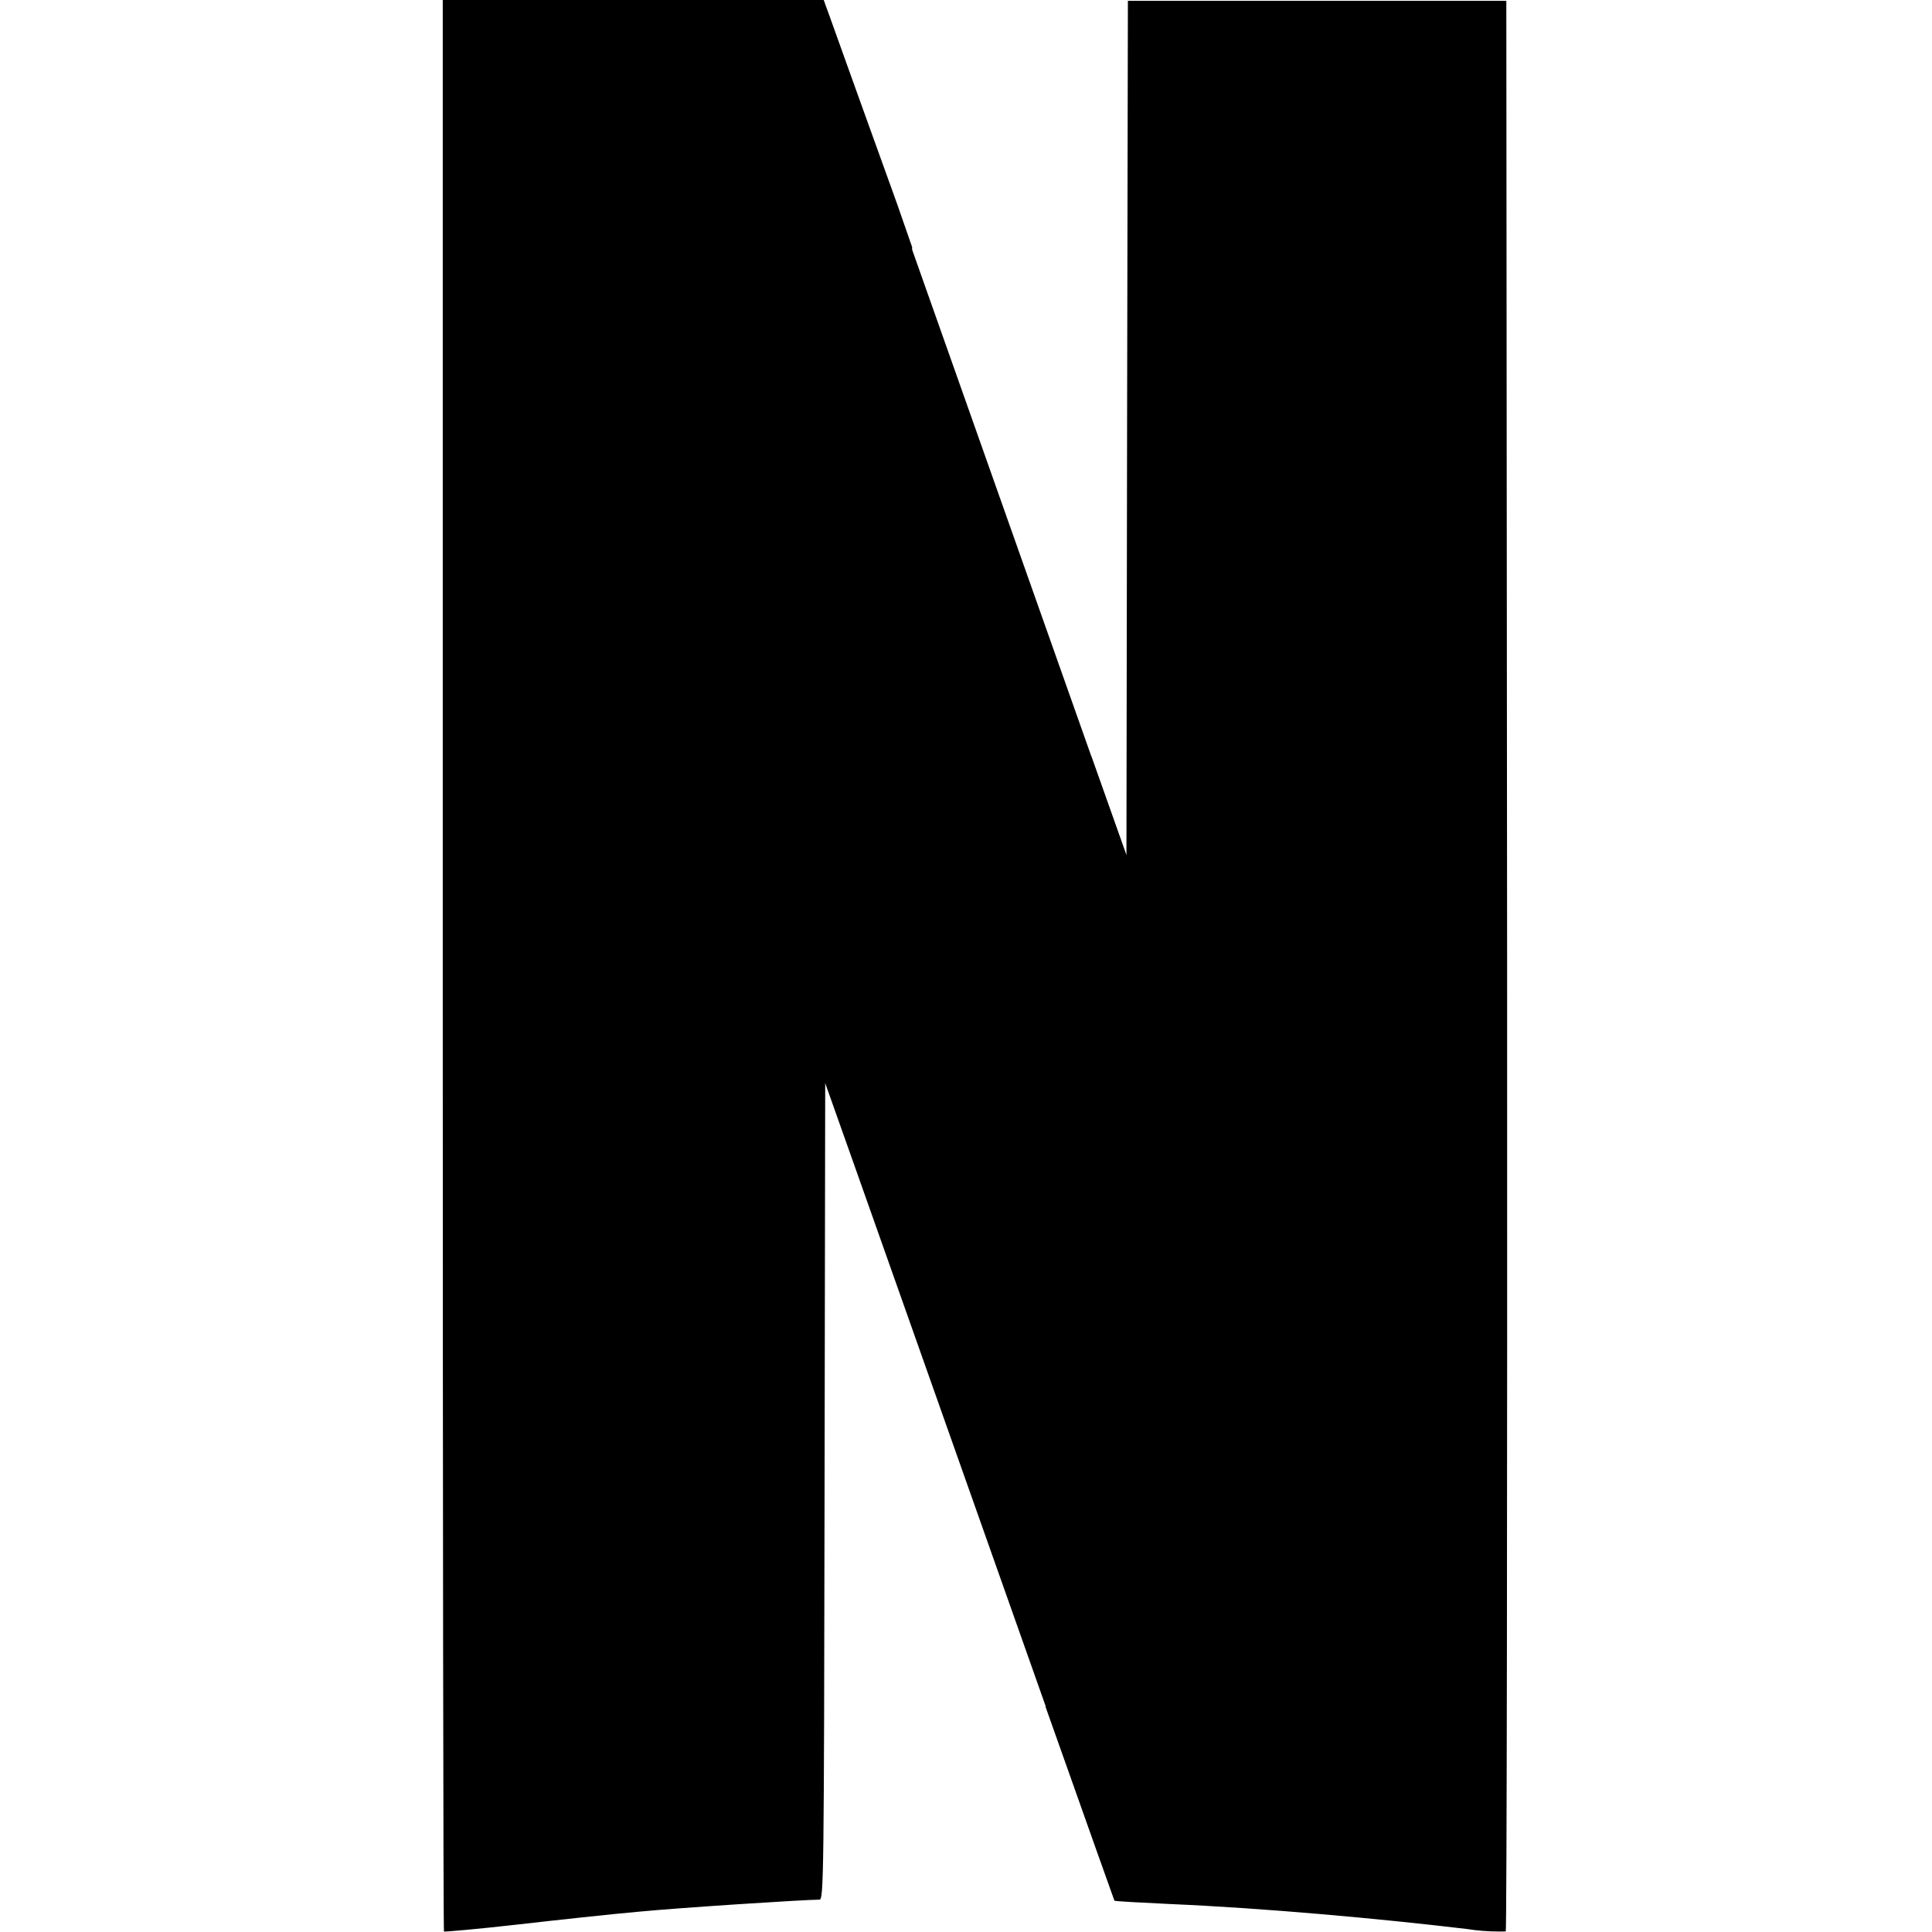
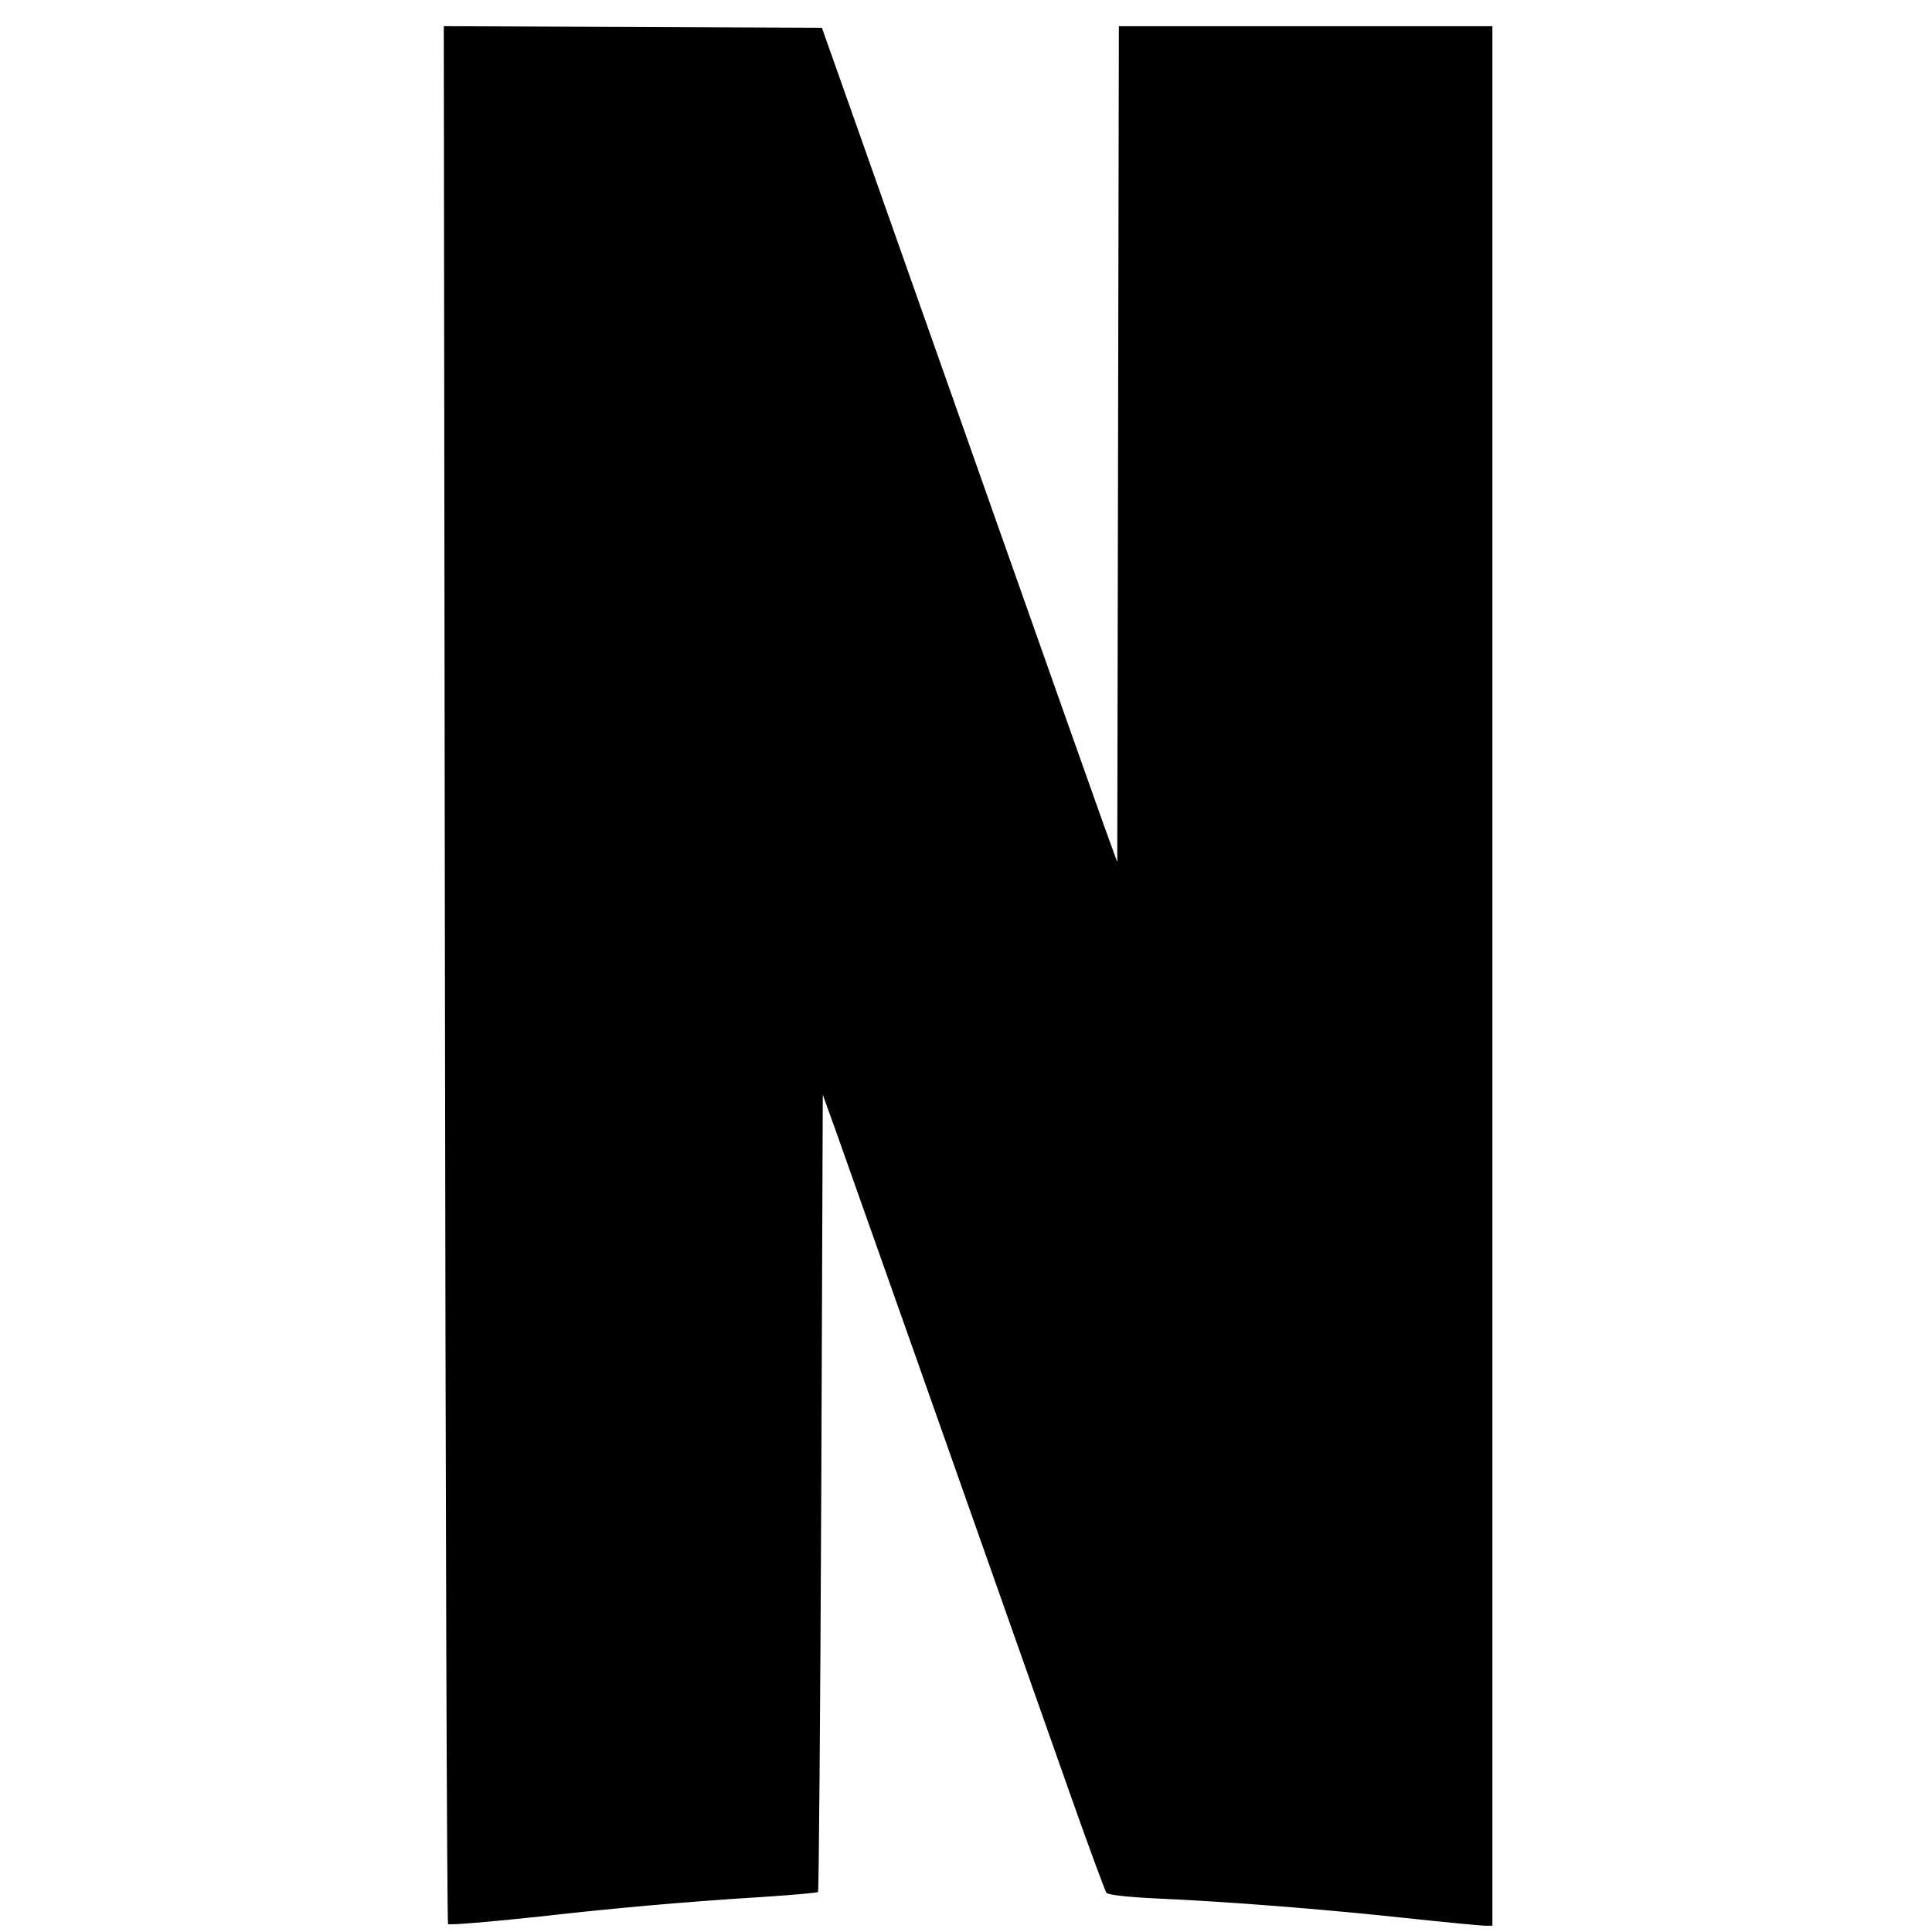
- <svg xmlns="http://www.w3.org/2000/svg" fill="#000000" width="800px" height="800px" viewBox="-5.5 0 24 24">
-   <path d="m0 0 4.751 13.462v-.007l.376 1.06c2.088 5.909 3.211 9.077 3.217 9.084s.32.02.7.04c1.156.05 2.59.18 3.677.31.122.02.262.031.404.031.027 0 .053 0 .08-.001h-.004l-4.711-13.362-.436-1.23-2.423-6.851c-.46-1.3-.85-2.408-.87-2.45l-.029-.085h-4.726z" />
-   <path d="m8.511.012-.01 5.307-.008 5.307-.437-1.232-.567 11.81c.555 1.567.852 2.4.855 2.407s.32.024.7.042c1.157.05 2.59.18 3.681.31.122.02.262.031.405.031.027 0 .053 0 .079-.001h-.004c.013-.01.02-5.421.017-12.012l-.01-11.971h-4.701zm-8.511-.012v11.992c0 6.595.007 11.997.015 12.002s.416-.03.907-.086 1.17-.13 1.51-.16c.518-.05 2.068-.15 2.248-.15.052 0 .056-.27.063-5.081l.008-5.081.38 1.06.13.376.57-11.802-.19-.546-.91-2.524h-4.732z" />
+ <svg xmlns="http://www.w3.org/2000/svg" width="800" height="800" viewBox="0 0 24 24">
+   <path fill-rule="evenodd" d="M5.527 12.1c.007 6.478.025 11.788.039 11.802s.527-.028 1.14-.094a53 53 0 0 1 2.748-.242c.378-.024.697-.053.708-.063.01-.01.028-2.244.04-4.962l.019-4.942.17.472c.146.407 1.534 4.335 2.904 8.22.229.648.432 1.199.45 1.223.021.025.277.054.635.07.86.038 2.035.13 3.077.242.498.053.944.096.993.096h.089V.326h-4.64l-.01 5.192-.01 5.192-.168-.463c-.092-.255-.682-1.923-1.312-3.707l-1.667-4.72L10.21.345 7.861.335 5.513.325z" style="stroke-width:.029" />
</svg>
